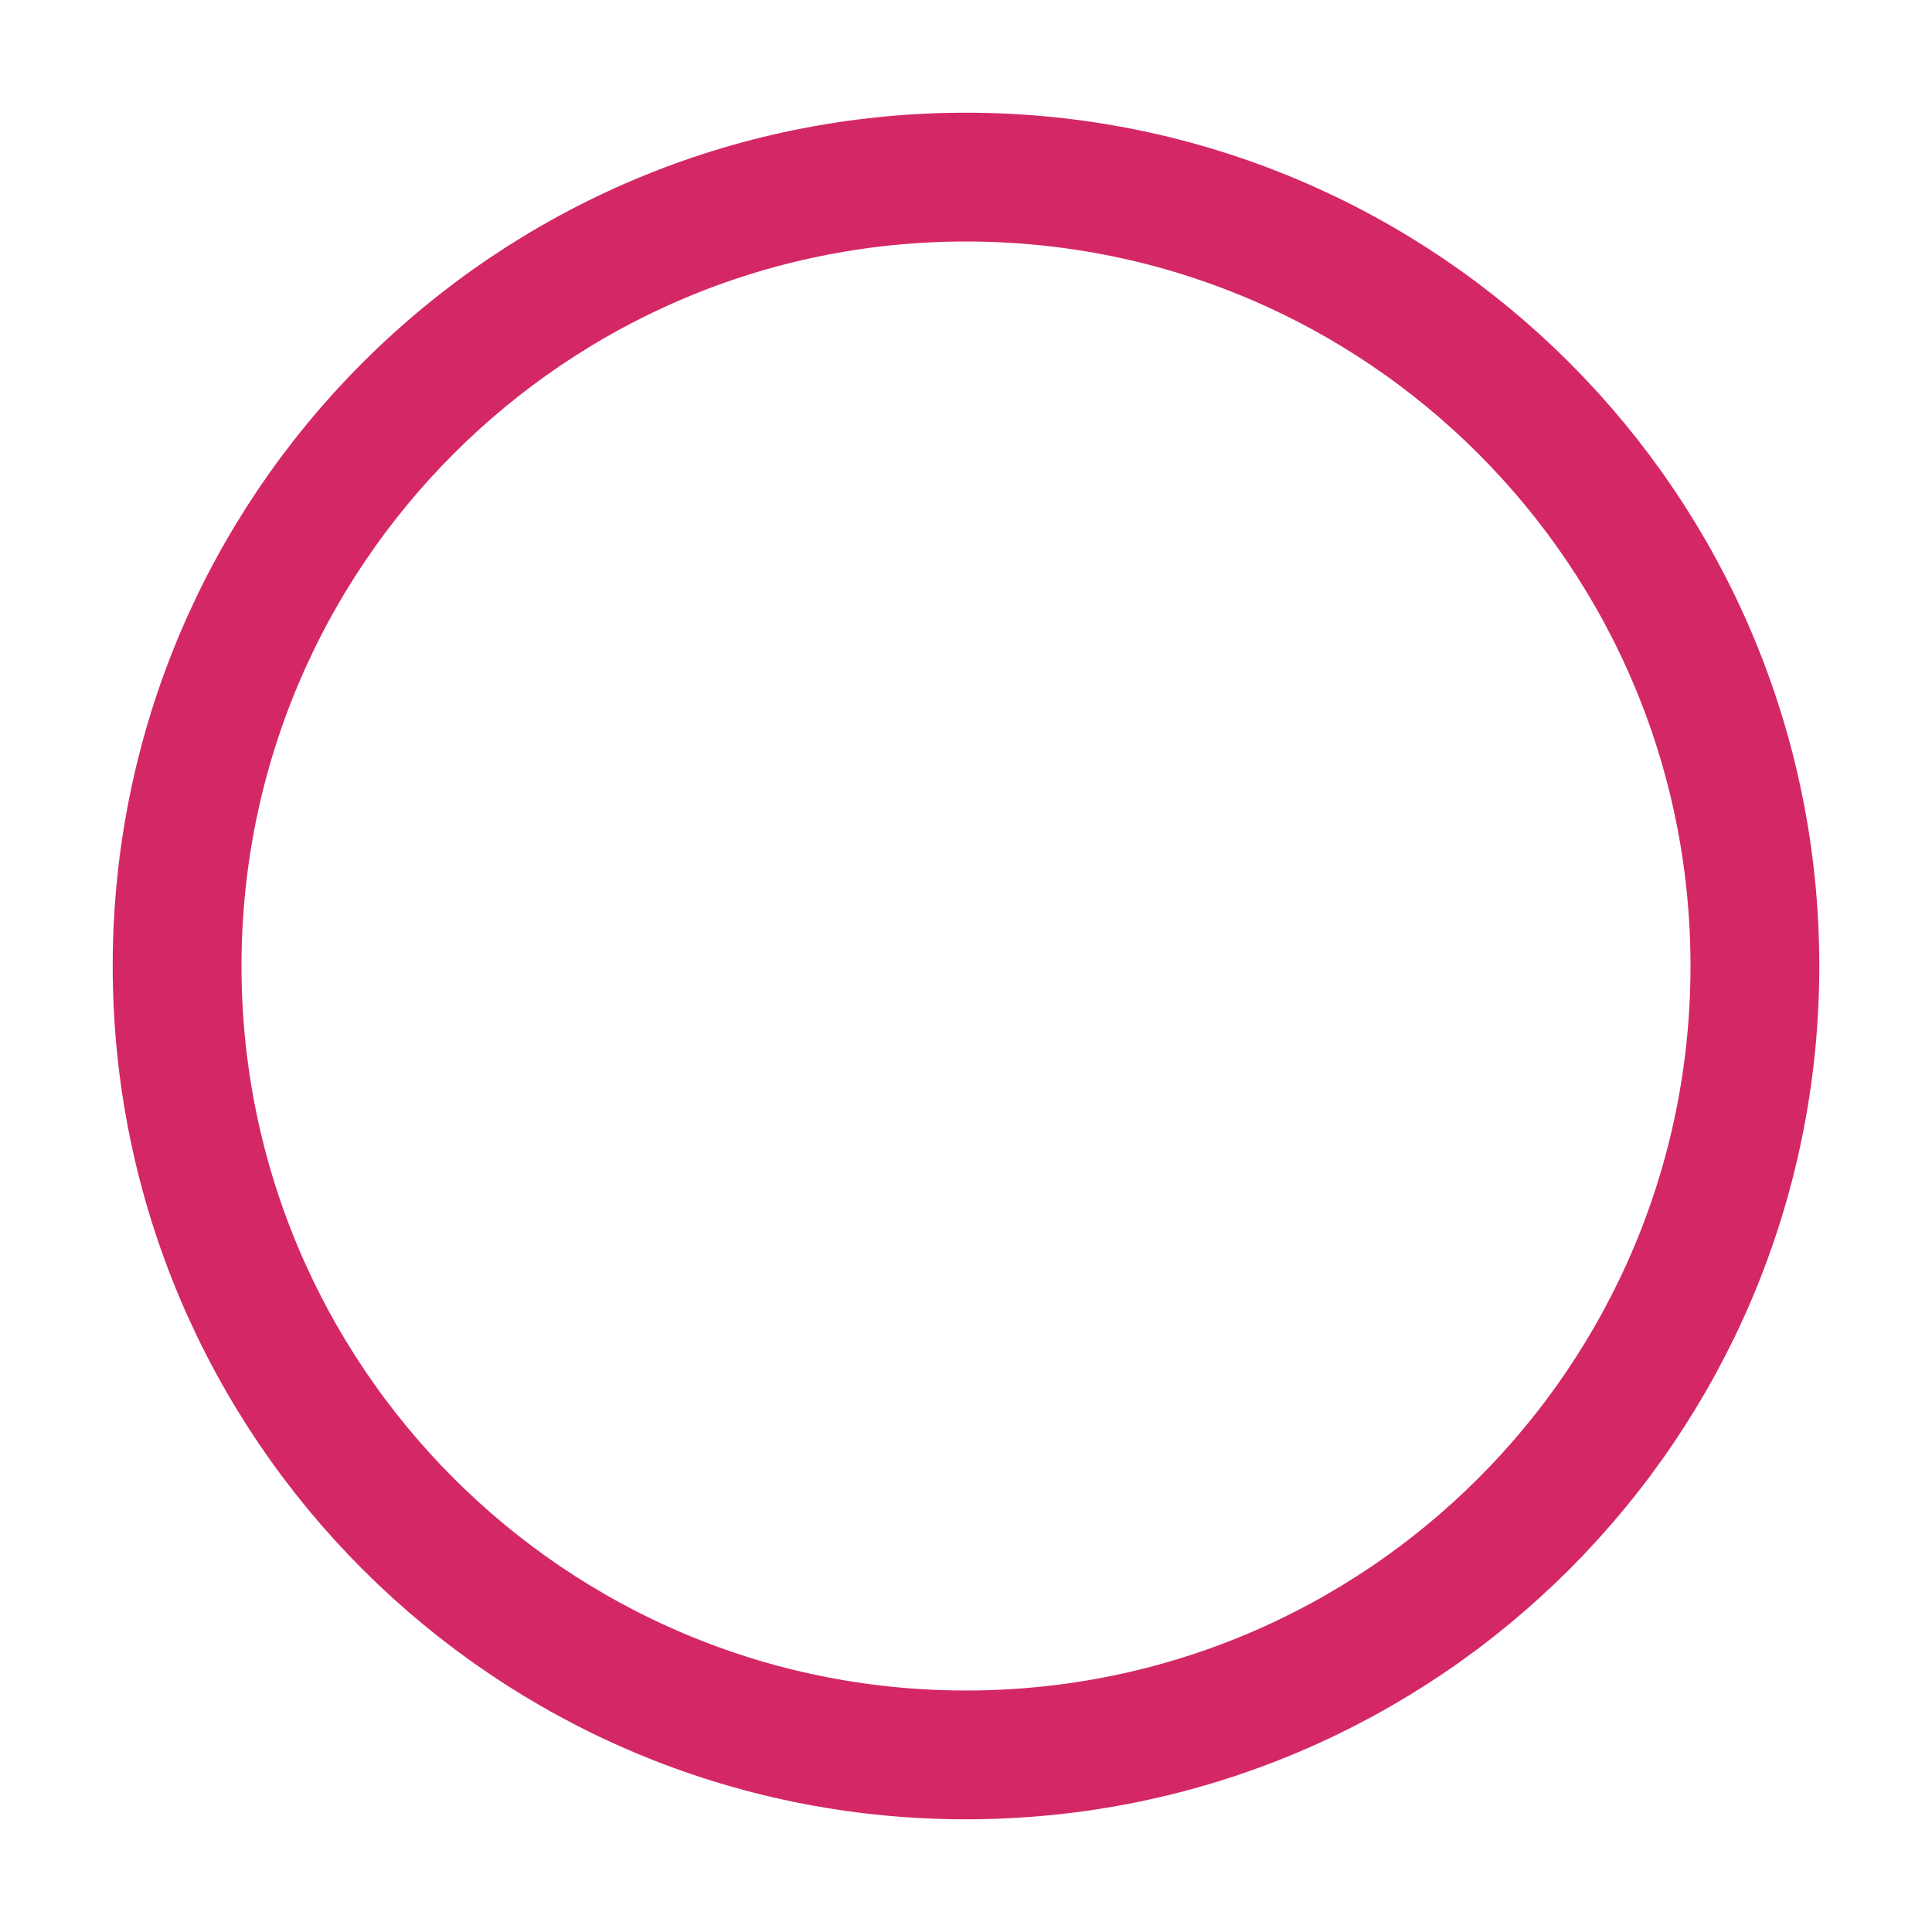
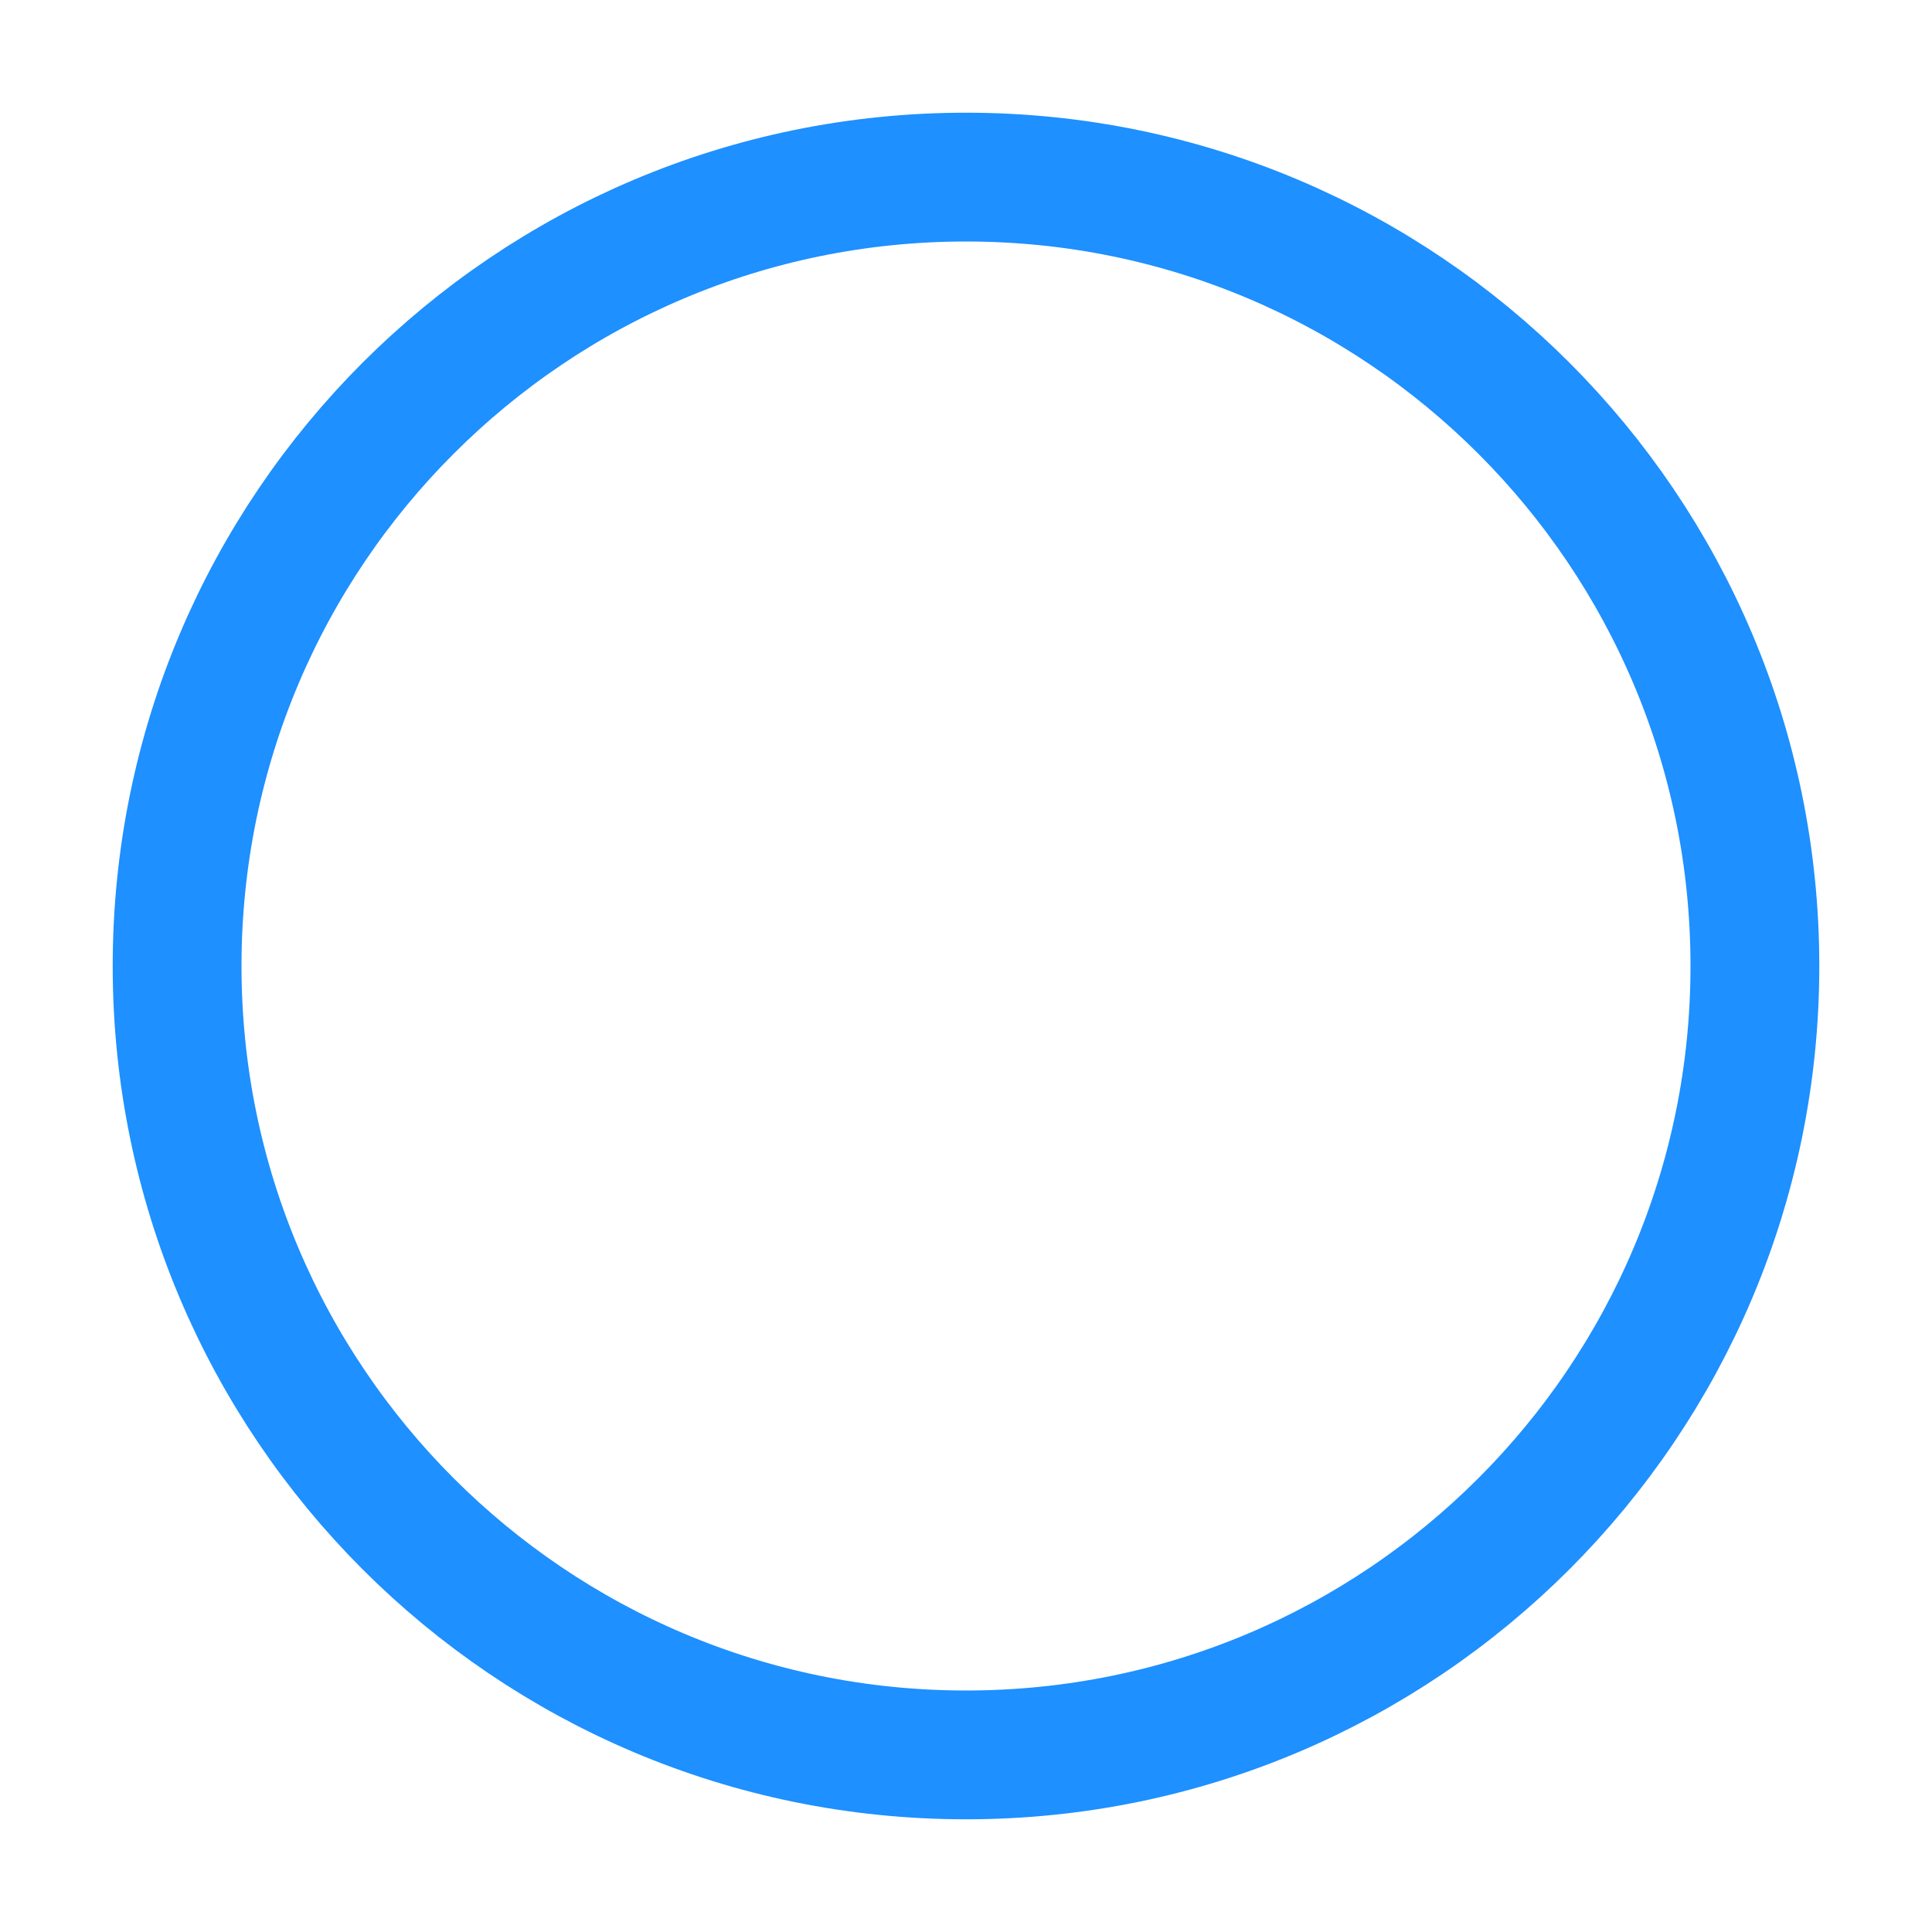
<svg xmlns="http://www.w3.org/2000/svg" width="20" height="20" viewBox="0 0 300 300" fill="none">
-   <path d="M272.5 150C272.5 217.655 217.655 272.5 150 272.5C82.345 272.5 27.5 217.655 27.5 150C27.5 82.345 82.345 27.5 150 27.5C217.655 27.5 272.5 82.345 272.5 150Z" stroke="#d42866" stroke-width="20" />
+   <path d="M272.5 150C272.5 217.655 217.655 272.5 150 272.5C82.345 272.5 27.5 217.655 27.5 150C27.5 82.345 82.345 27.5 150 27.5C217.655 27.5 272.5 82.345 272.5 150Z" stroke="#1E90FF" stroke-width="20" />
</svg>
